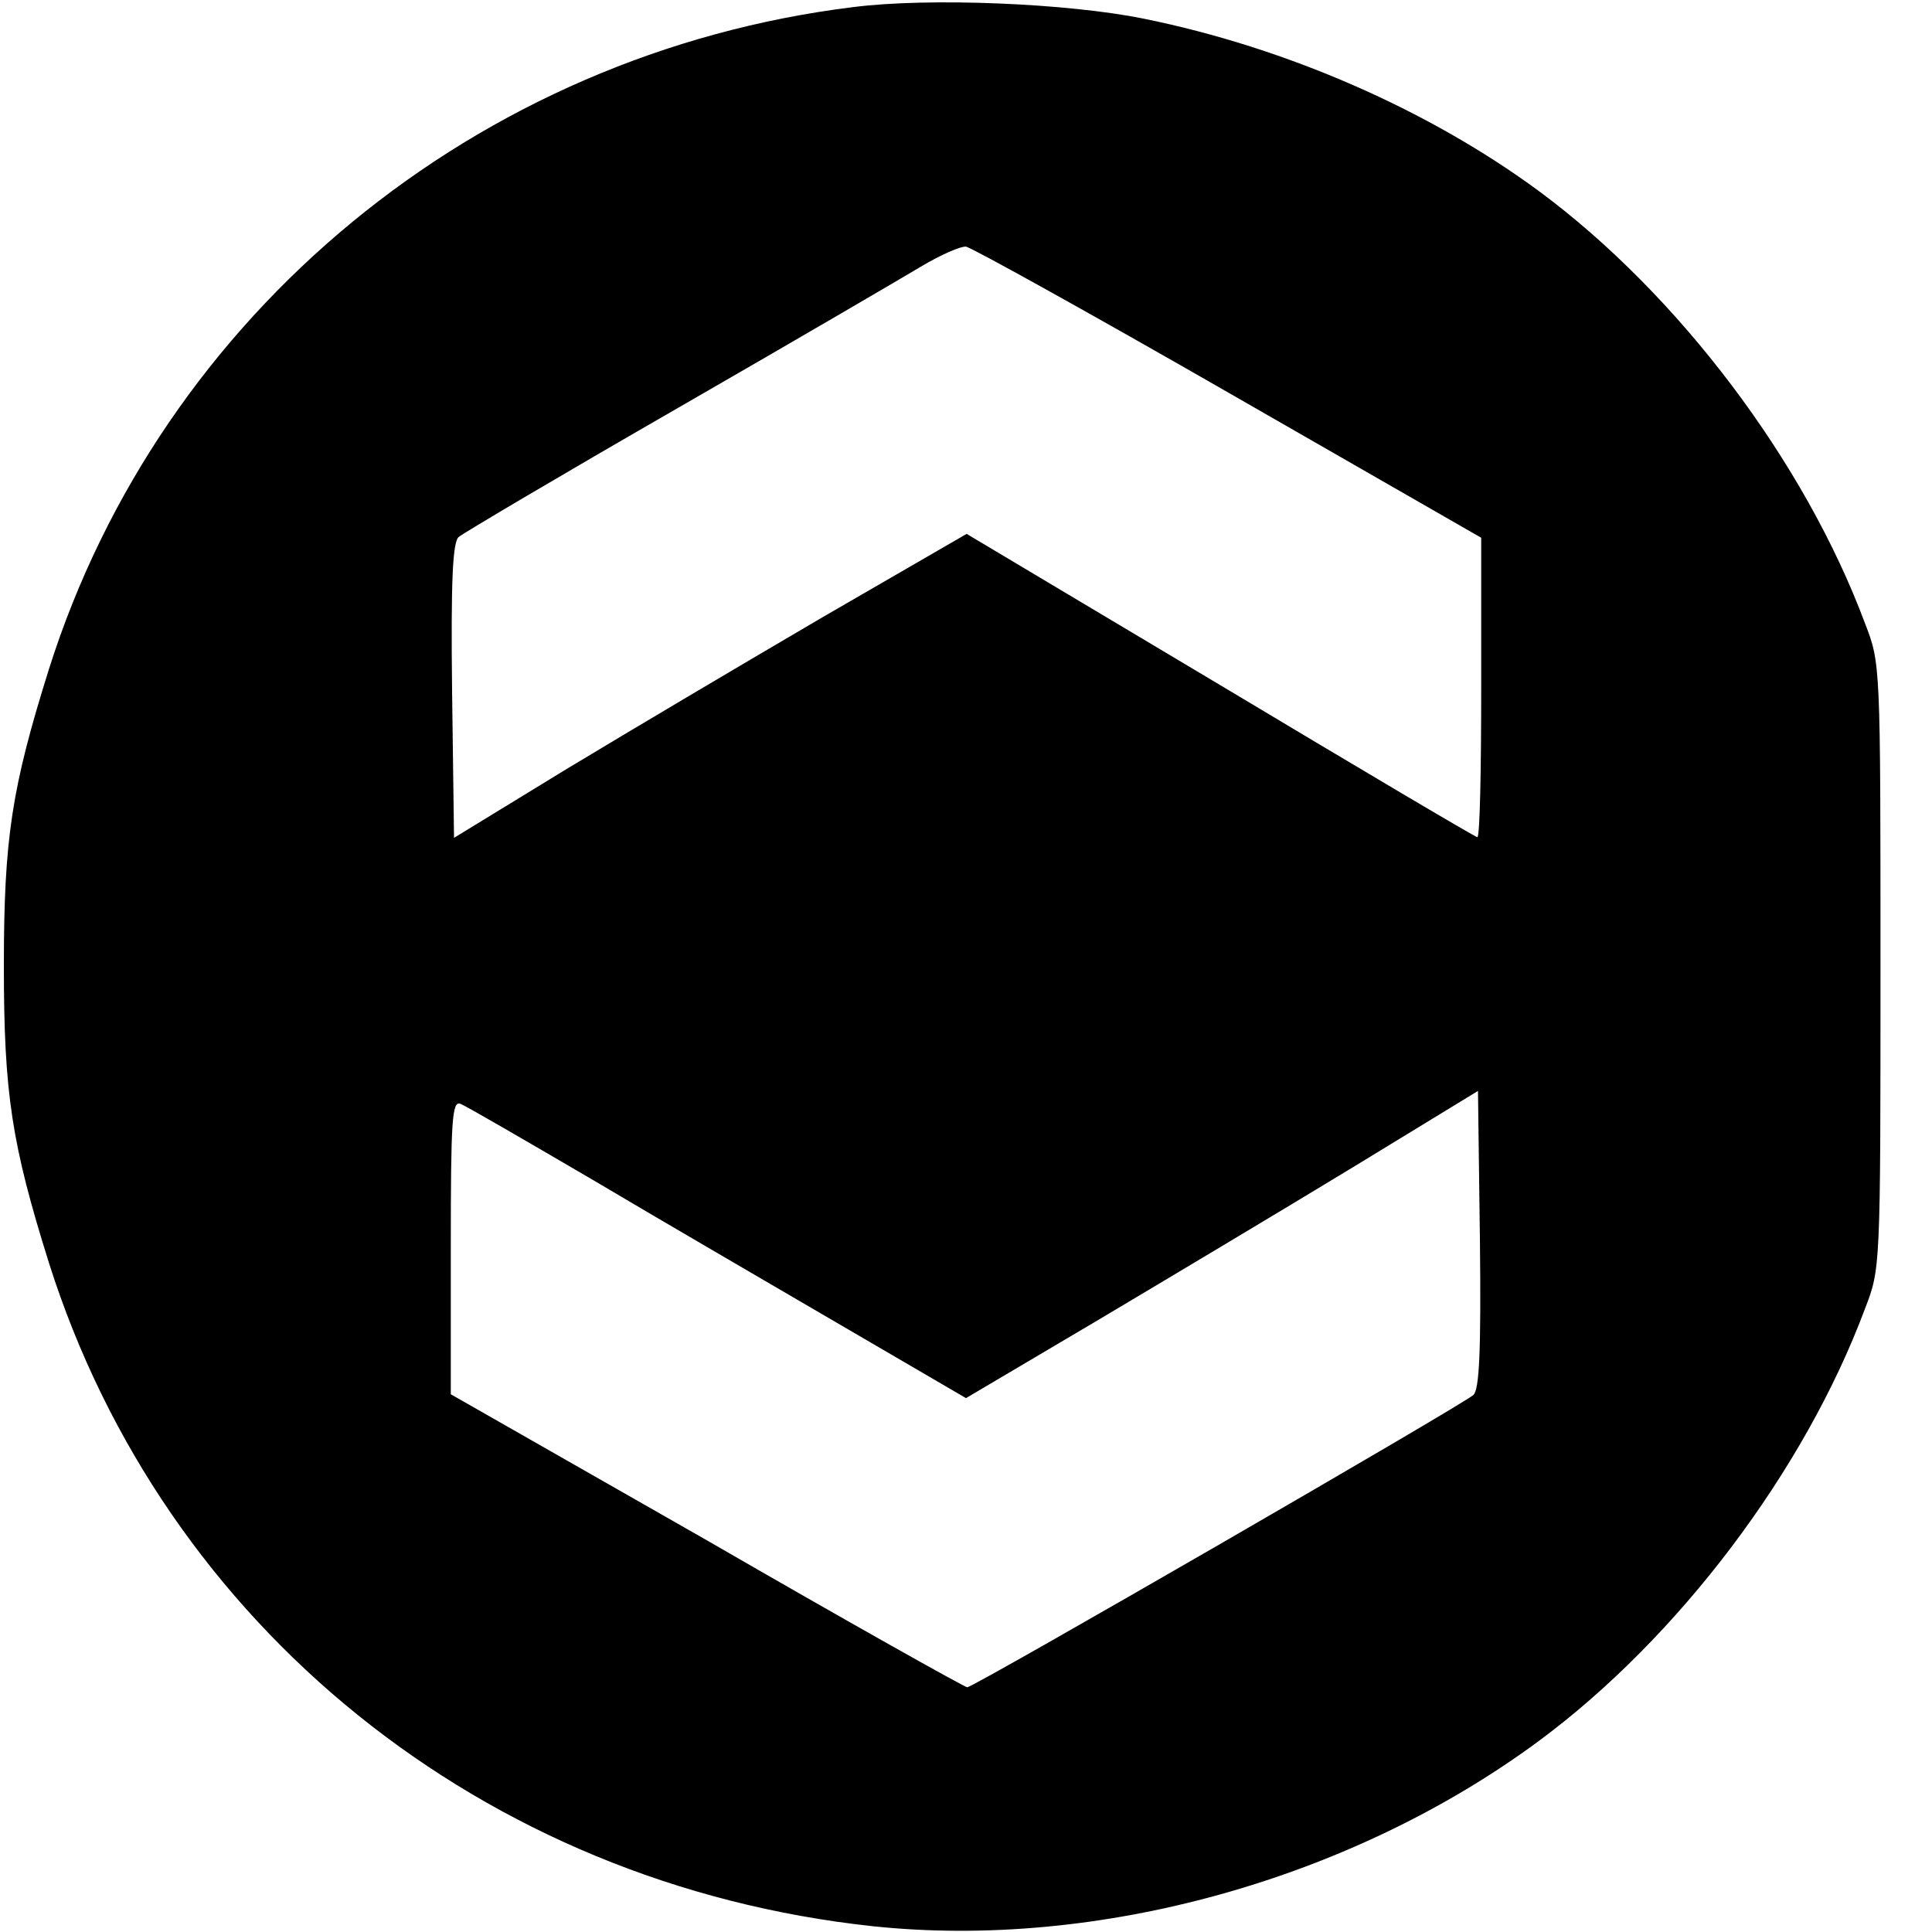
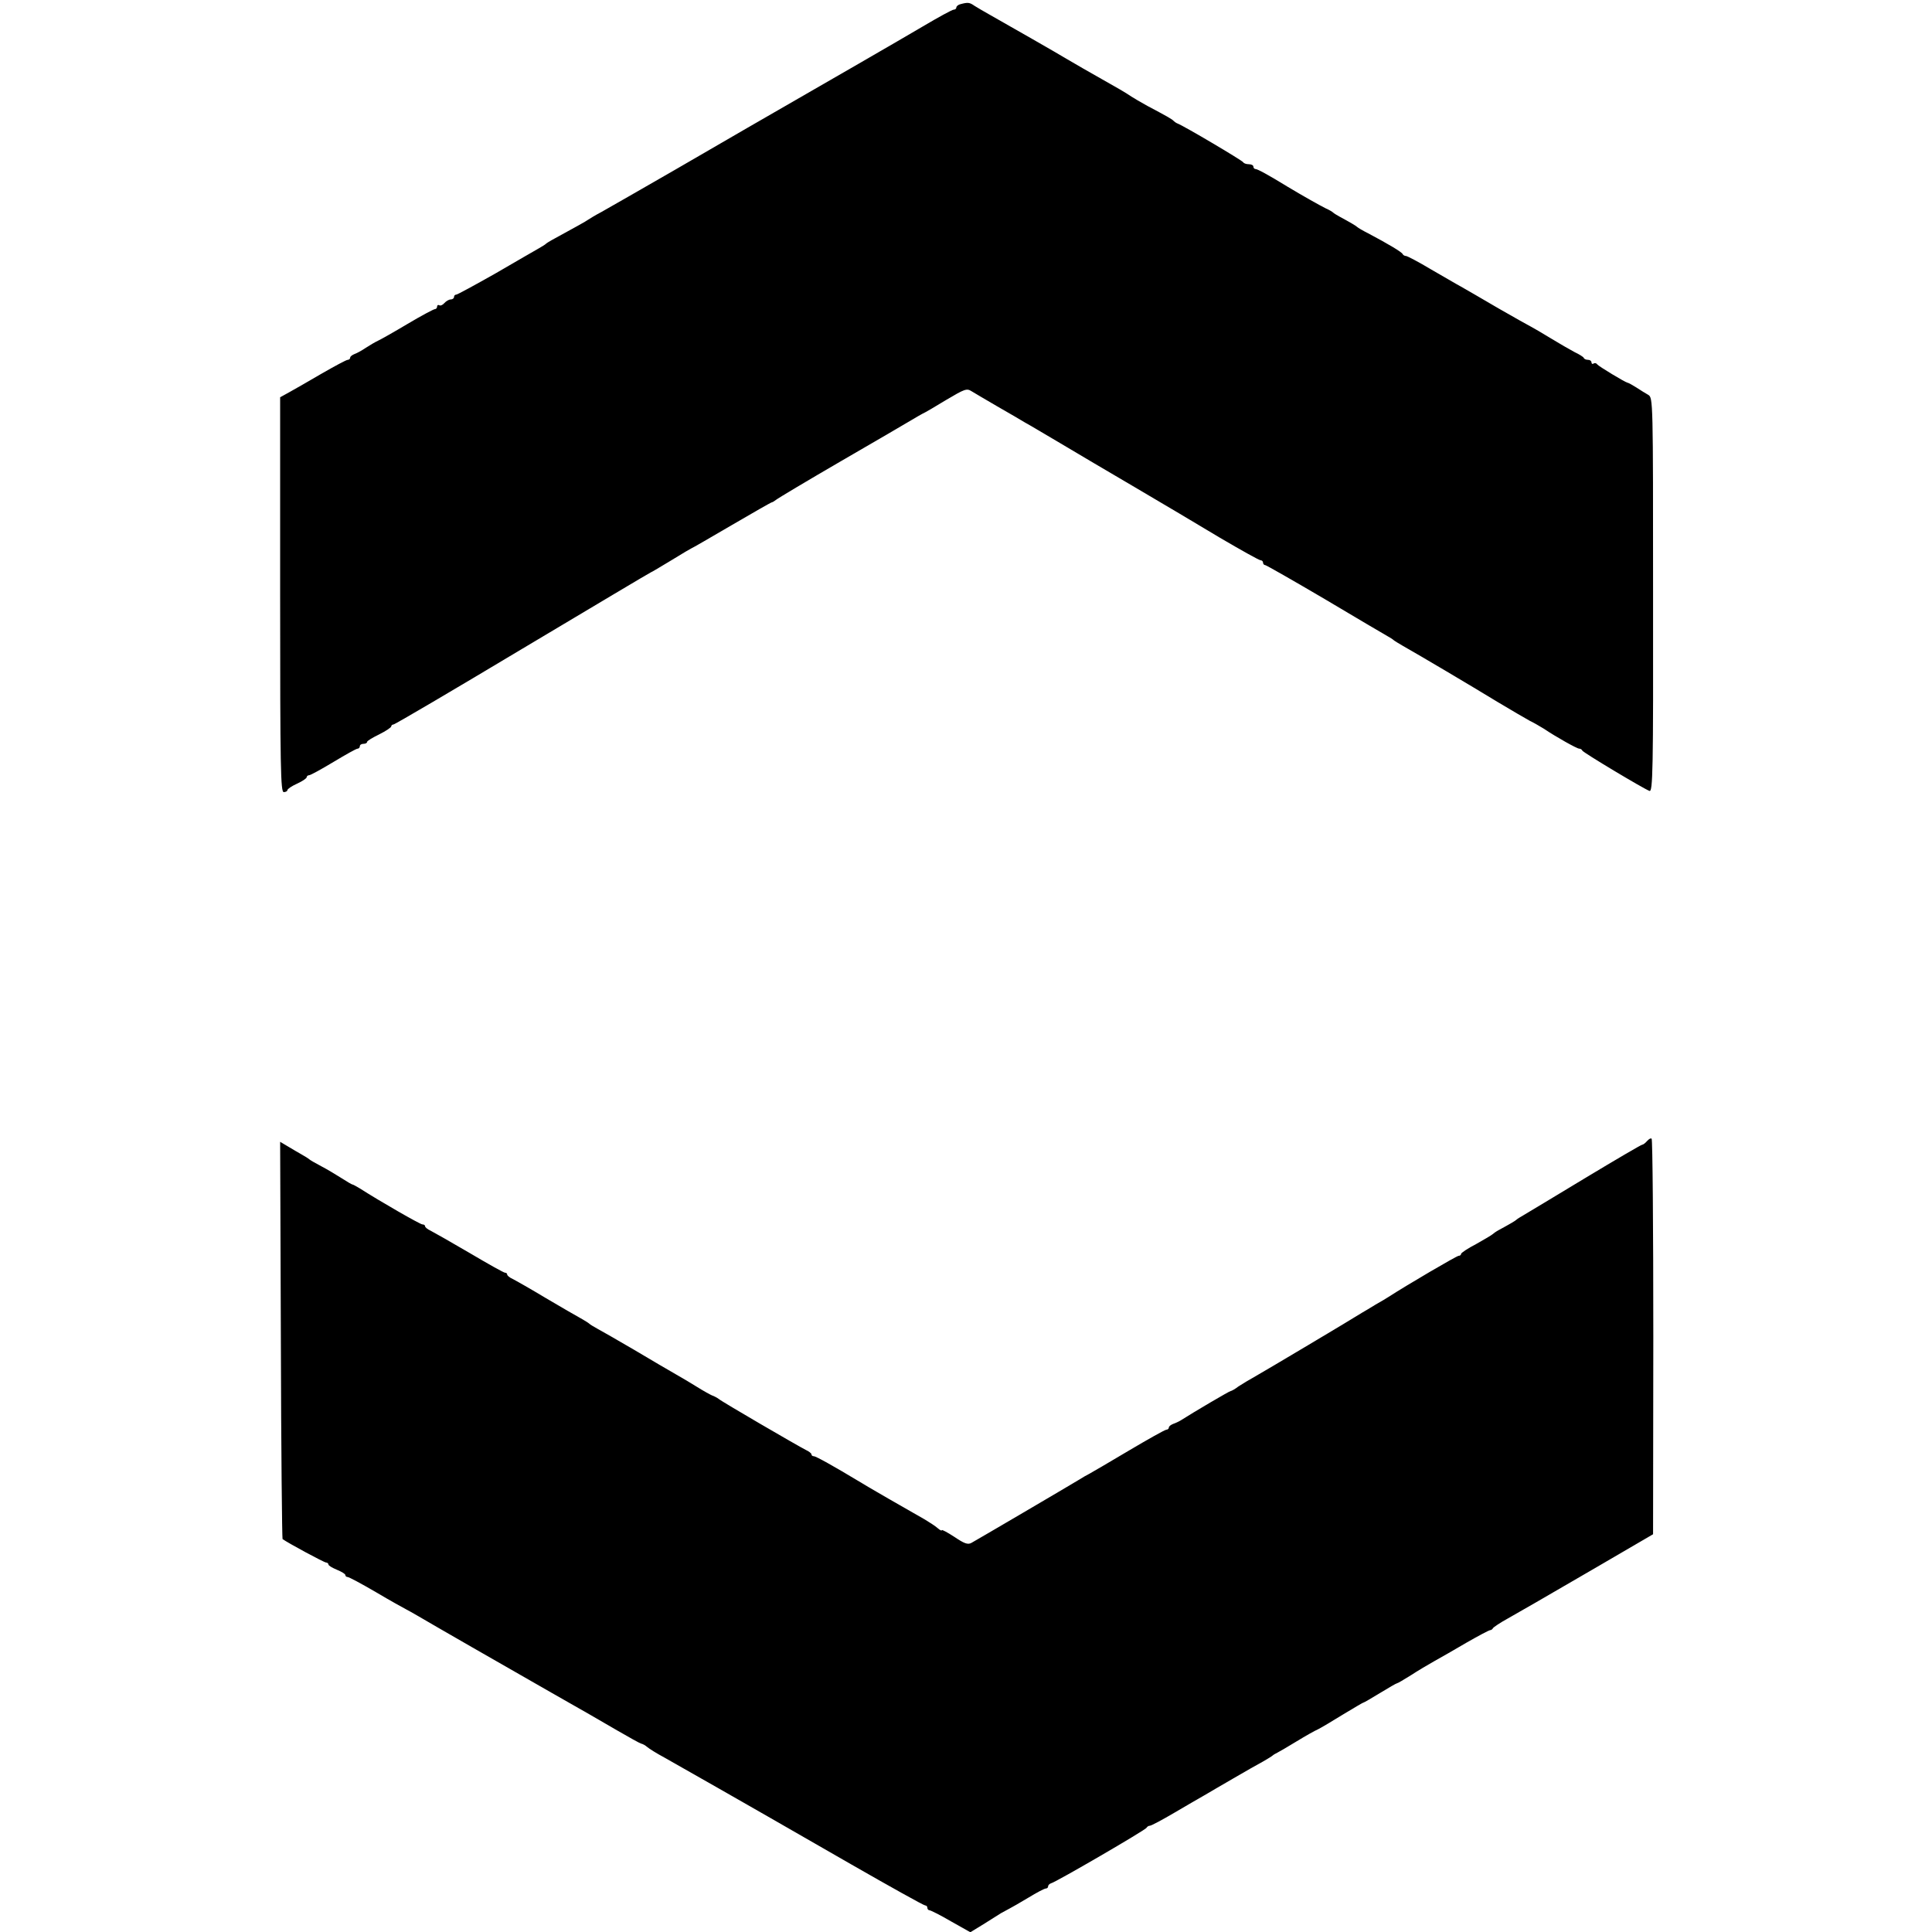
- <svg xmlns="http://www.w3.org/2000/svg" version="1" width="400" height="400" viewBox="0 0 300 300">
-   <path d="M132.5 1.1C74.1 8.3 25.1 48.6 7.6 103.9c-5.8 18.5-7 26.3-7 46.1s1.2 27.6 7 46.1c17.9 56.5 67.5 96.5 127.9 103 34.9 3.7 74.3-7.2 103.5-28.8 21.6-16 41.2-41.9 50.6-67.1 2.4-6.2 2.4-6.3 2.4-53.2 0-46.9 0-47-2.4-53.2-9.4-25.2-29-51.1-50.6-67.1-17.1-12.6-39.2-22.3-61.4-26.8-11.8-2.4-33.3-3.3-45.1-1.8zM190.8 61L230 83.5v23.2c0 12.8-.2 23.3-.6 23.3-.3 0-18.2-10.6-39.9-23.6l-39.4-23.5-22.3 12.9c-12.3 7.2-30.2 17.8-39.8 23.6l-17.5 10.7-.3-22.8c-.2-17.3.1-23 1-23.9.7-.6 15.9-9.6 33.8-19.9 17.9-10.3 35-20.3 38-22.1 3-1.8 6.2-3.2 7-3.1.8.1 19.2 10.3 40.8 22.7zm38 155.6c-1.6 1.5-77.6 45.4-78.6 45.4-.4 0-18.6-10.2-40.4-22.8L70 216.5v-22.9c0-19.8.2-22.7 1.5-22.2.8.3 10.1 5.7 20.7 11.9 10.6 6.3 28 16.4 38.6 22.6l19.2 11.2 20.3-12c11.1-6.6 29-17.3 39.7-23.8l19.5-11.9.3 23c.2 17.6-.1 23.3-1 24.2z" />
+ <svg xmlns="http://www.w3.org/2000/svg" version="1.0" width="800pt" height="800pt" viewBox="0 0 800 800" preserveAspectRatio="xMidYMid meet">
+   <g transform="translate(0,800) scale(0.1,-0.1)" fill="#000000" stroke="none">
+     <path d="M3978 7983 c-10 -2 -18 -9 -18 -14 0 -5 -5 -9 -11 -9 -6 0 -63 -31 -127 -69 -93 -55 -412 -239 -730 -422 -18 -11 -151 -87 -295 -171 -144 -83 -282 -162 -307 -176 -25 -13 -49 -28 -55 -32 -8 -6 -51 -30 -150 -84 -11 -6 -22 -13 -25 -16 -3 -3 -16 -11 -30 -19 -14 -8 -94 -54 -178 -103 -85 -48 -158 -88 -163 -88 -5 0 -9 -4 -9 -10 0 -5 -6 -10 -14 -10 -7 0 -19 -7 -26 -15 -7 -8 -16 -12 -21 -9 -5 3 -9 0 -9 -5 0 -6 -4 -11 -9 -11 -5 0 -56 -27 -113 -61 -57 -34 -112 -65 -123 -70 -11 -5 -33 -18 -50 -29 -16 -11 -38 -23 -47 -26 -10 -4 -18 -10 -18 -15 0 -5 -5 -9 -10 -9 -6 0 -54 -26 -108 -57 -53 -31 -114 -66 -134 -77 l-38 -21 0 -817 c0 -721 2 -818 15 -818 8 0 15 4 15 8 0 5 18 17 40 27 22 10 40 22 40 27 0 4 5 8 10 8 6 0 51 25 101 55 50 30 94 55 100 55 5 0 9 5 9 10 0 6 7 10 15 10 8 0 15 3 15 8 0 4 23 18 50 31 28 14 50 29 50 33 0 4 4 8 9 8 6 0 247 142 536 315 290 173 528 315 530 315 2 0 40 23 85 50 45 28 83 50 84 50 2 0 76 43 165 95 89 52 164 95 167 95 3 0 10 5 17 10 7 6 129 79 272 162 143 83 274 159 290 169 17 10 37 22 45 26 8 3 52 29 98 57 76 45 85 49 105 36 12 -7 60 -36 107 -63 47 -27 99 -57 115 -67 17 -9 82 -48 145 -85 63 -38 203 -120 310 -183 107 -63 266 -157 352 -209 87 -51 162 -93 168 -93 5 0 10 -4 10 -10 0 -5 4 -10 9 -10 4 0 116 -64 247 -141 131 -78 248 -147 259 -153 11 -6 22 -13 25 -16 3 -3 21 -14 40 -25 64 -36 282 -165 390 -231 58 -35 119 -70 135 -79 17 -8 42 -23 57 -32 52 -35 138 -83 147 -83 5 0 11 -3 13 -8 3 -8 252 -157 278 -167 14 -5 16 80 15 811 0 806 0 817 -20 829 -11 6 -33 20 -50 31 -16 10 -32 19 -35 19 -11 2 -120 68 -126 76 -3 5 -10 7 -15 4 -5 -4 -9 -1 -9 4 0 6 -6 11 -14 11 -8 0 -16 3 -18 8 -1 4 -19 15 -38 24 -19 10 -64 36 -100 58 -36 22 -72 43 -80 47 -8 4 -69 38 -135 76 -66 39 -136 79 -155 90 -19 10 -76 44 -127 73 -50 30 -96 54 -101 54 -6 0 -12 4 -14 8 -3 8 -58 41 -143 86 -22 11 -42 23 -45 26 -5 5 -27 18 -75 44 -11 6 -22 13 -25 16 -3 3 -16 11 -30 17 -24 12 -92 50 -157 89 -83 51 -126 74 -134 74 -5 0 -9 5 -9 10 0 6 -9 10 -19 10 -11 0 -21 4 -23 8 -3 7 -246 151 -273 161 -5 2 -12 7 -15 10 -6 7 -23 17 -108 62 -31 17 -61 35 -67 39 -5 4 -28 18 -50 31 -110 62 -212 121 -225 129 -17 11 -239 138 -310 178 -25 14 -54 31 -65 38 -20 14 -27 15 -57 7z" />
+     <path d="M6820 3275 c-7 -8 -16 -15 -20 -15 -4 0 -110 -62 -236 -138 -126 -76 -240 -145 -254 -153 -14 -8 -27 -16 -30 -19 -5 -5 -27 -18 -75 -44 -11 -6 -22 -14 -25 -17 -3 -3 -33 -21 -67 -40 -35 -18 -63 -37 -63 -41 0 -5 -5 -8 -10 -8 -8 0 -216 -122 -290 -170 -8 -5 -32 -20 -54 -32 -21 -13 -46 -28 -55 -33 -44 -28 -402 -241 -441 -263 -25 -14 -57 -33 -72 -43 -14 -11 -29 -19 -32 -19 -5 0 -153 -87 -206 -121 -8 -5 -23 -12 -32 -15 -10 -4 -18 -10 -18 -15 0 -5 -5 -9 -10 -9 -6 0 -77 -40 -158 -88 -81 -48 -154 -91 -162 -95 -8 -4 -28 -15 -45 -26 -41 -25 -421 -248 -443 -260 -15 -8 -30 -2 -70 25 -29 19 -52 31 -52 28 0 -4 -8 0 -17 8 -10 9 -35 25 -55 37 -57 32 -243 139 -278 161 -93 56 -171 100 -180 100 -5 0 -10 3 -10 8 0 4 -10 12 -23 18 -32 16 -350 201 -362 212 -5 4 -18 11 -27 14 -9 4 -36 19 -60 34 -24 15 -64 39 -89 53 -25 14 -103 60 -172 101 -70 41 -140 81 -155 89 -15 8 -29 17 -32 20 -3 3 -19 13 -35 22 -17 9 -82 47 -145 84 -63 38 -125 73 -137 79 -13 6 -23 14 -23 19 0 4 -4 7 -9 7 -5 0 -71 37 -147 82 -77 45 -149 86 -161 92 -13 6 -23 14 -23 19 0 4 -5 7 -11 7 -9 0 -173 94 -259 149 -14 8 -27 16 -30 16 -3 0 -23 12 -45 26 -22 14 -60 37 -85 50 -25 13 -47 26 -50 29 -3 3 -16 11 -30 19 -14 8 -40 23 -58 34 l-32 19 3 -821 c1 -451 5 -822 7 -824 22 -16 172 -97 180 -97 5 0 10 -4 10 -8 0 -5 16 -14 35 -22 19 -8 35 -17 35 -22 0 -4 4 -8 9 -8 6 0 58 -28 118 -63 59 -35 115 -66 123 -70 8 -4 31 -17 50 -28 54 -32 355 -205 555 -319 99 -56 221 -126 270 -155 50 -29 95 -54 100 -55 6 -1 17 -7 25 -14 8 -7 40 -27 70 -43 30 -17 129 -73 220 -125 91 -52 185 -106 210 -120 25 -14 179 -103 343 -197 164 -94 302 -171 308 -171 5 0 9 -4 9 -10 0 -5 4 -10 9 -10 4 0 45 -20 89 -46 l80 -45 54 33 c29 18 62 39 73 46 11 6 27 15 35 19 8 4 43 24 78 45 34 21 67 38 72 38 6 0 10 4 10 9 0 5 6 11 13 13 20 5 392 221 395 230 2 4 8 8 13 8 6 0 51 24 102 54 51 30 106 62 124 72 18 11 72 42 120 70 48 28 104 60 123 70 19 11 37 22 40 25 3 3 12 8 20 12 8 4 44 25 80 47 36 22 75 44 87 49 12 6 58 33 103 61 45 27 83 50 86 50 2 0 33 18 69 40 36 22 67 40 70 40 3 0 28 15 57 33 29 19 73 45 98 59 25 14 85 48 134 77 49 28 92 51 97 51 4 0 9 4 11 8 2 4 30 23 63 41 86 49 95 54 360 208 l240 140 1 817 c0 450 -3 819 -7 821 -4 3 -12 -2 -19 -10z" />
+   </g>
</svg>
